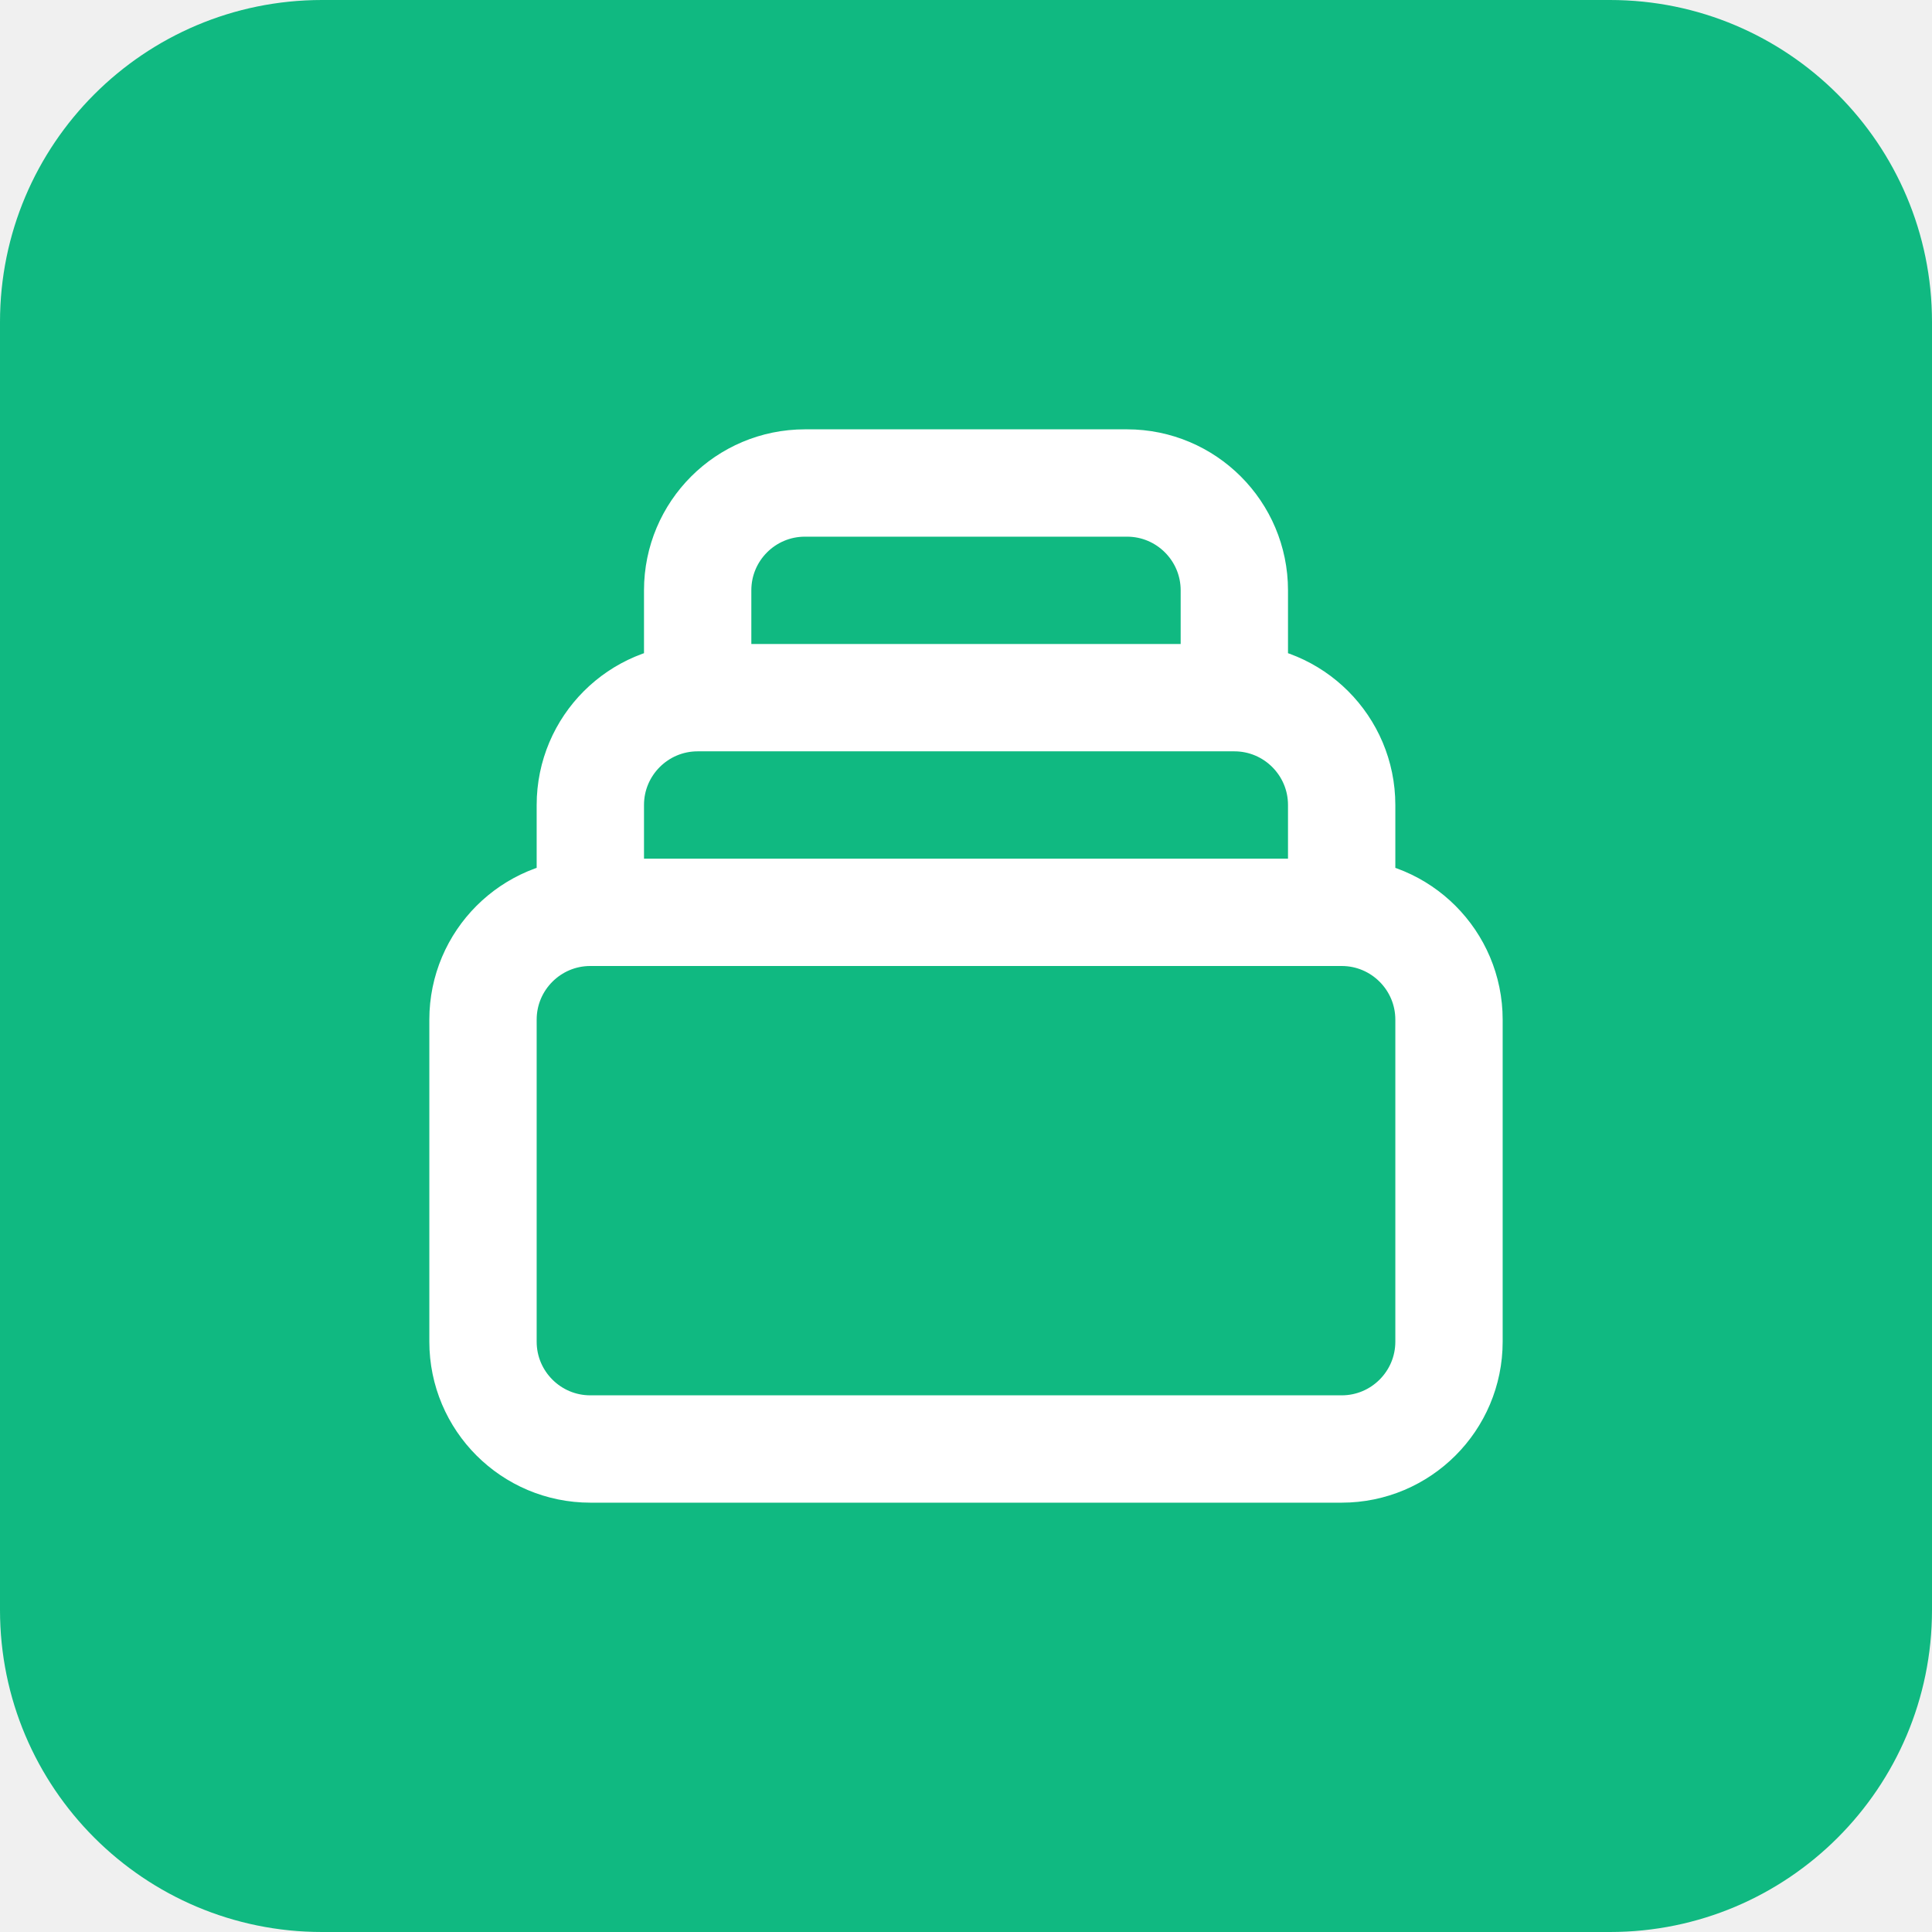
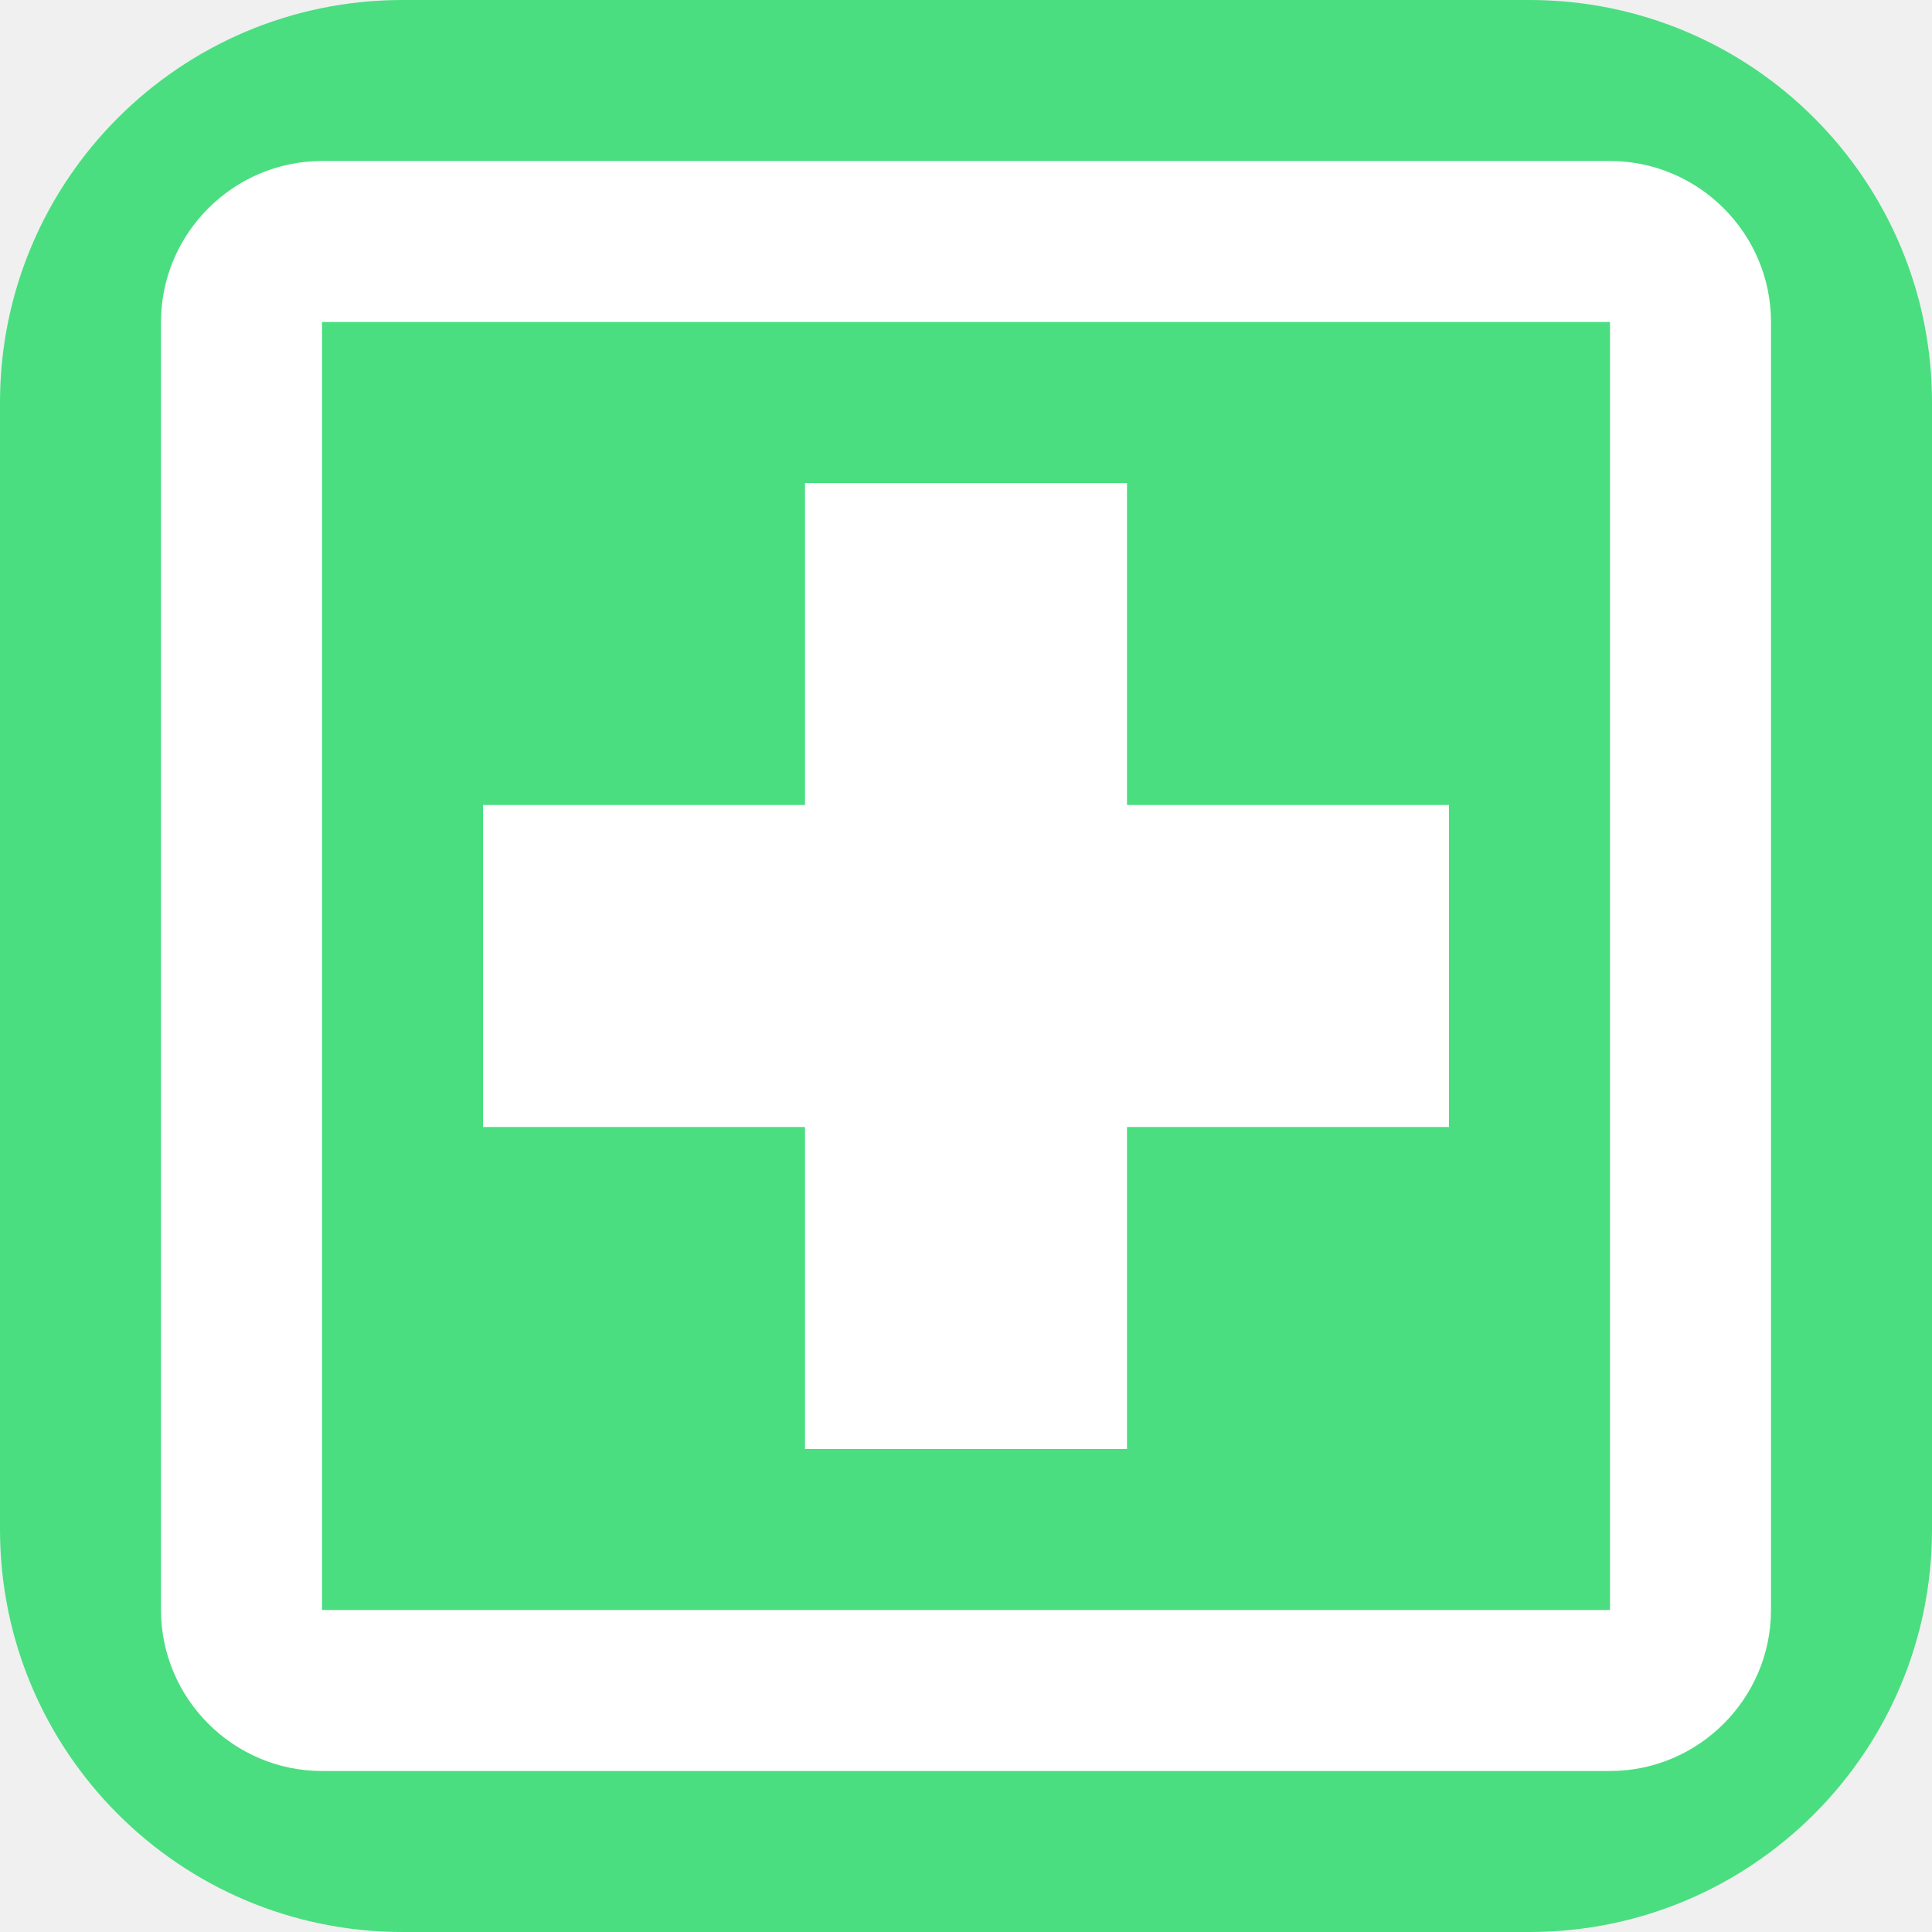
- <svg xmlns="http://www.w3.org/2000/svg" width="36" height="36" viewBox="0 0 36 36" fill="none">
-   <rect width="36" height="36" rx="6" fill="#10B981" />
-   <path d="M25 17H11M25 17C26.104 17 27 17.896 27 19V25C27 26.104 26.104 27 25 27H11C9.896 27 9 26.104 9 25V19C9 17.896 9.896 17 11 17M25 17V15C25 13.896 24.104 13 23 13M11 17V15C11 13.896 11.896 13 13 13M13 13V11C13 9.895 13.895 9 15 9H21C22.104 9 23 9.896 23 11V13M13 13H23" stroke="white" stroke-width="2" stroke-linecap="round" stroke-linejoin="round" />
+ <svg xmlns="http://www.w3.org/2000/svg" viewBox="0 0 24 24">
+   <rect width="24" height="24" rx="5" fill="#4ADE80" />
+   <path d="M18 14H14V18H10V14H6V10H10V6H14V10H18M20 2H4C2.9 2 2 2.9 2 4V20C2 21.1 2.9 22 4 22H20C21.1 22 22 21.1 22 20V4C22 2.9 21.1 2 20 2M20 20H4V4H20V20Z" fill="#FFFFFF" />
</svg>
